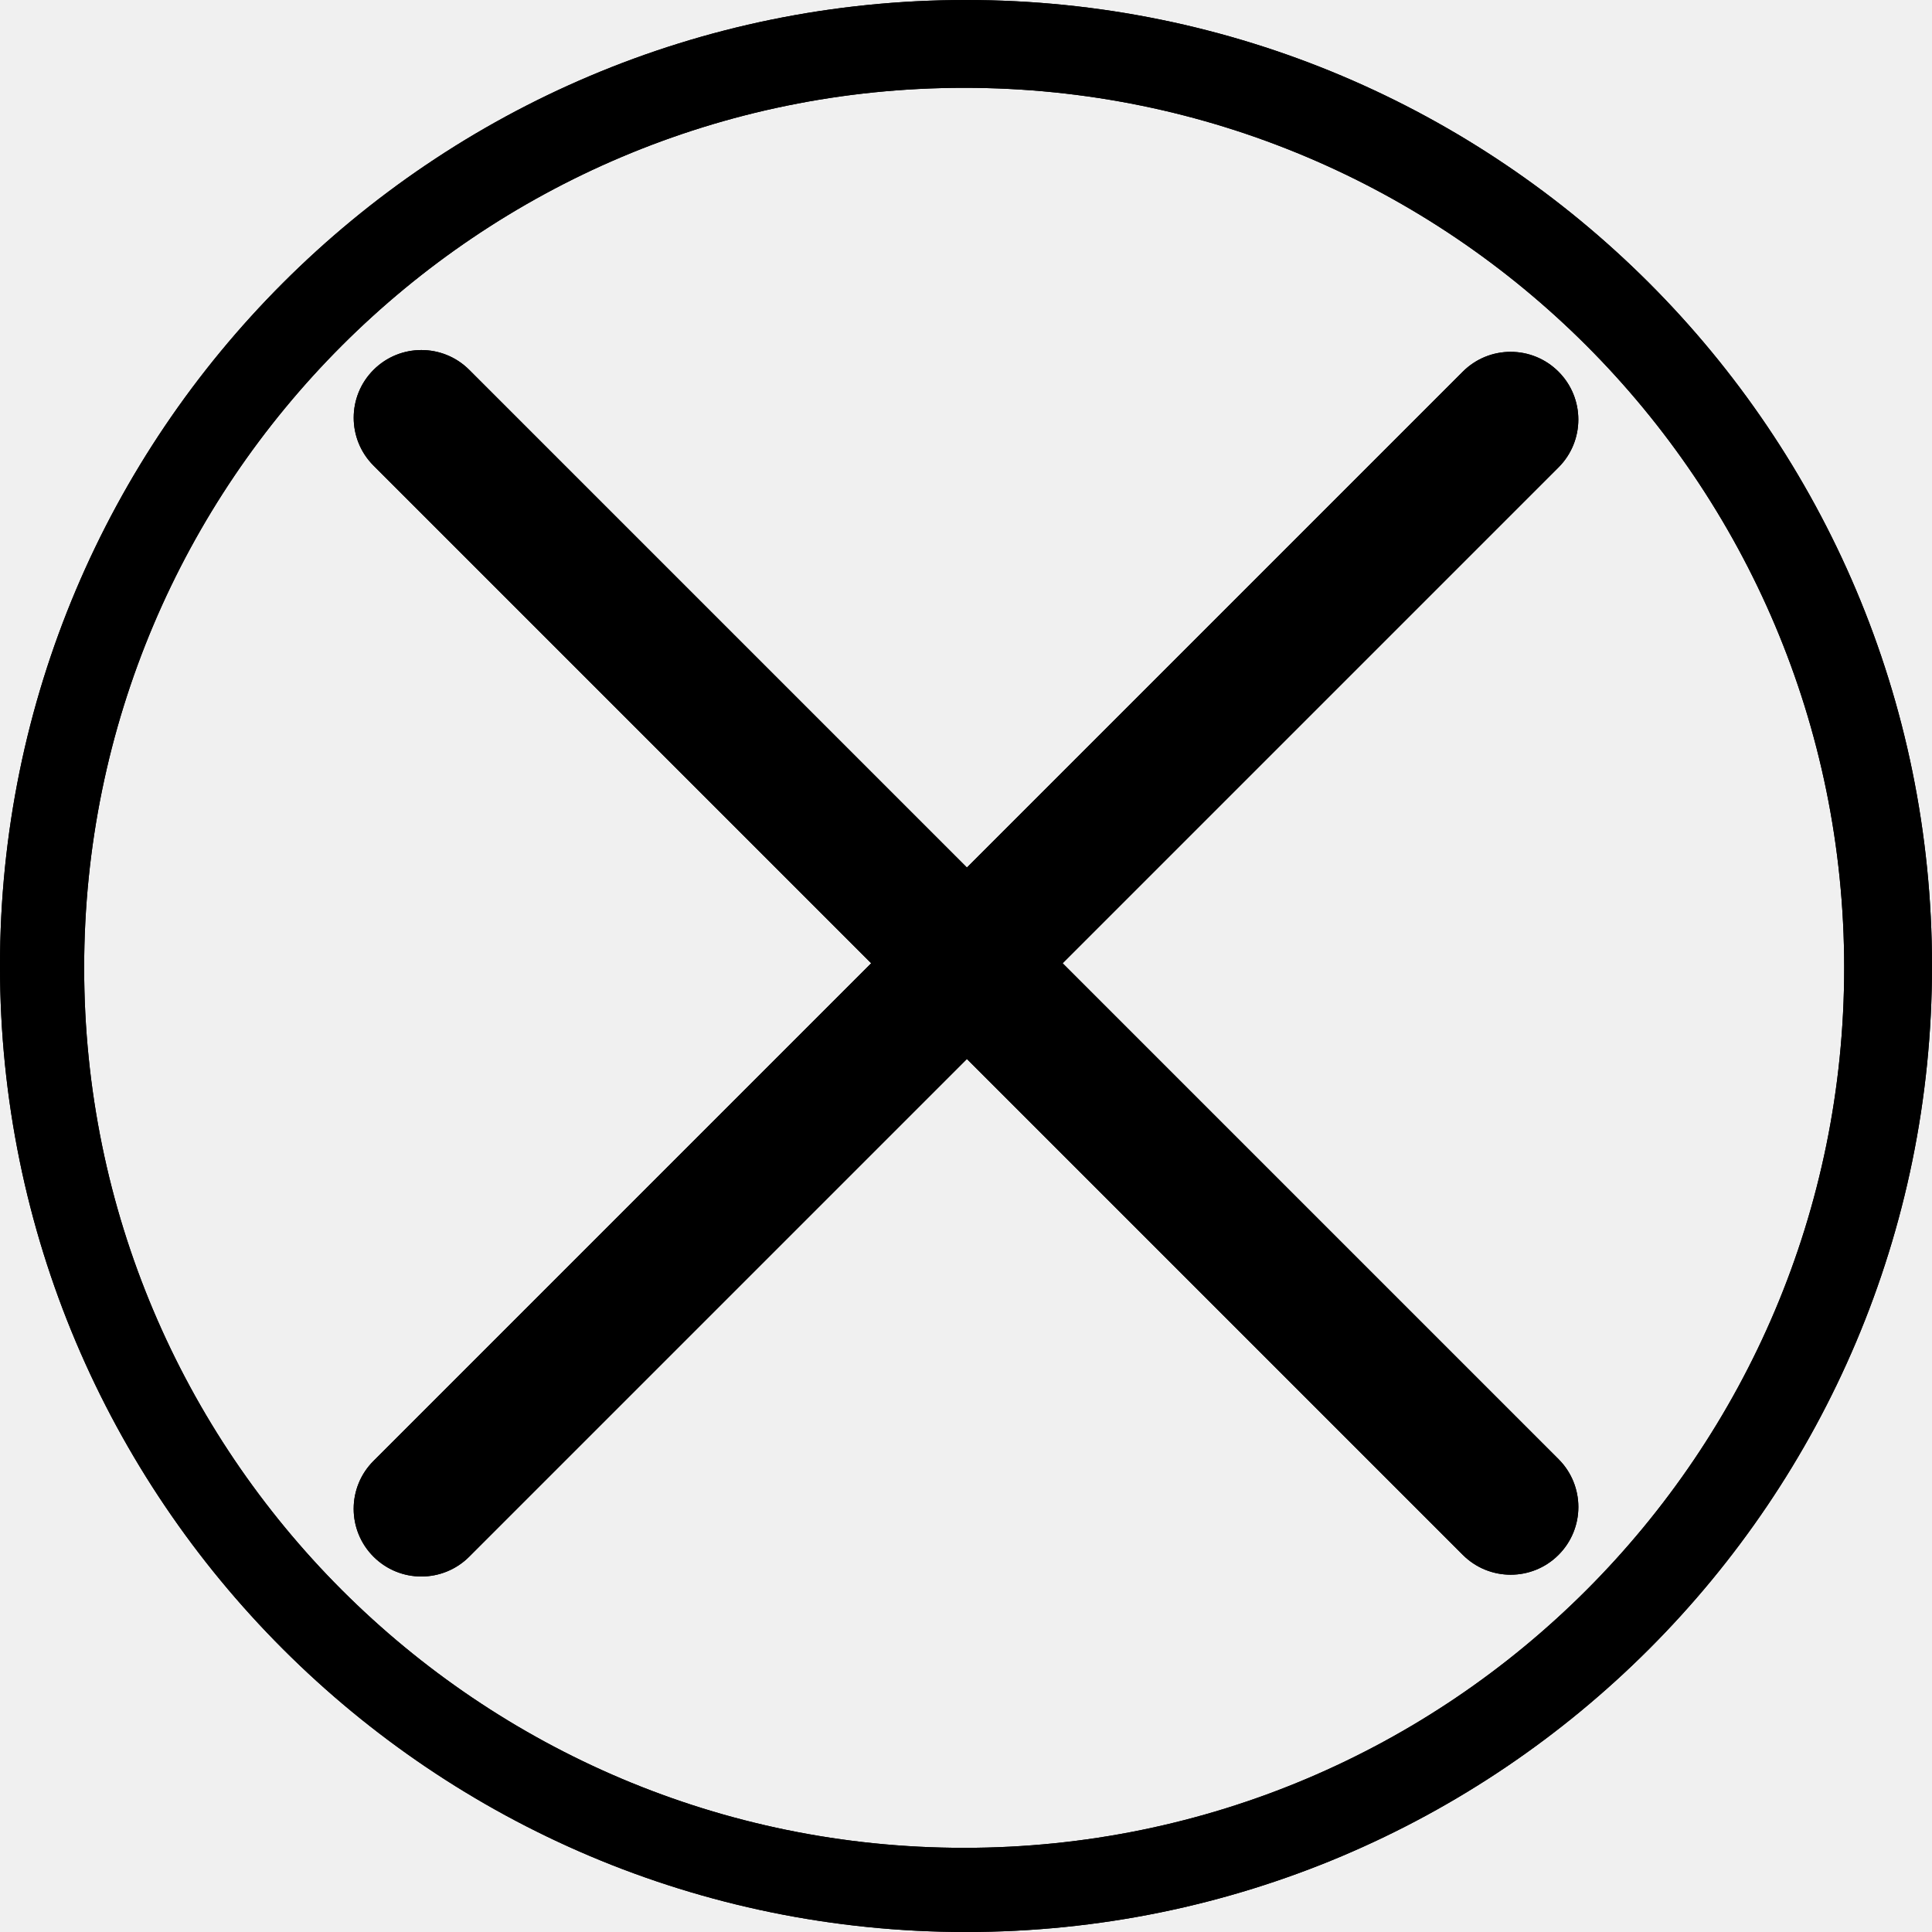
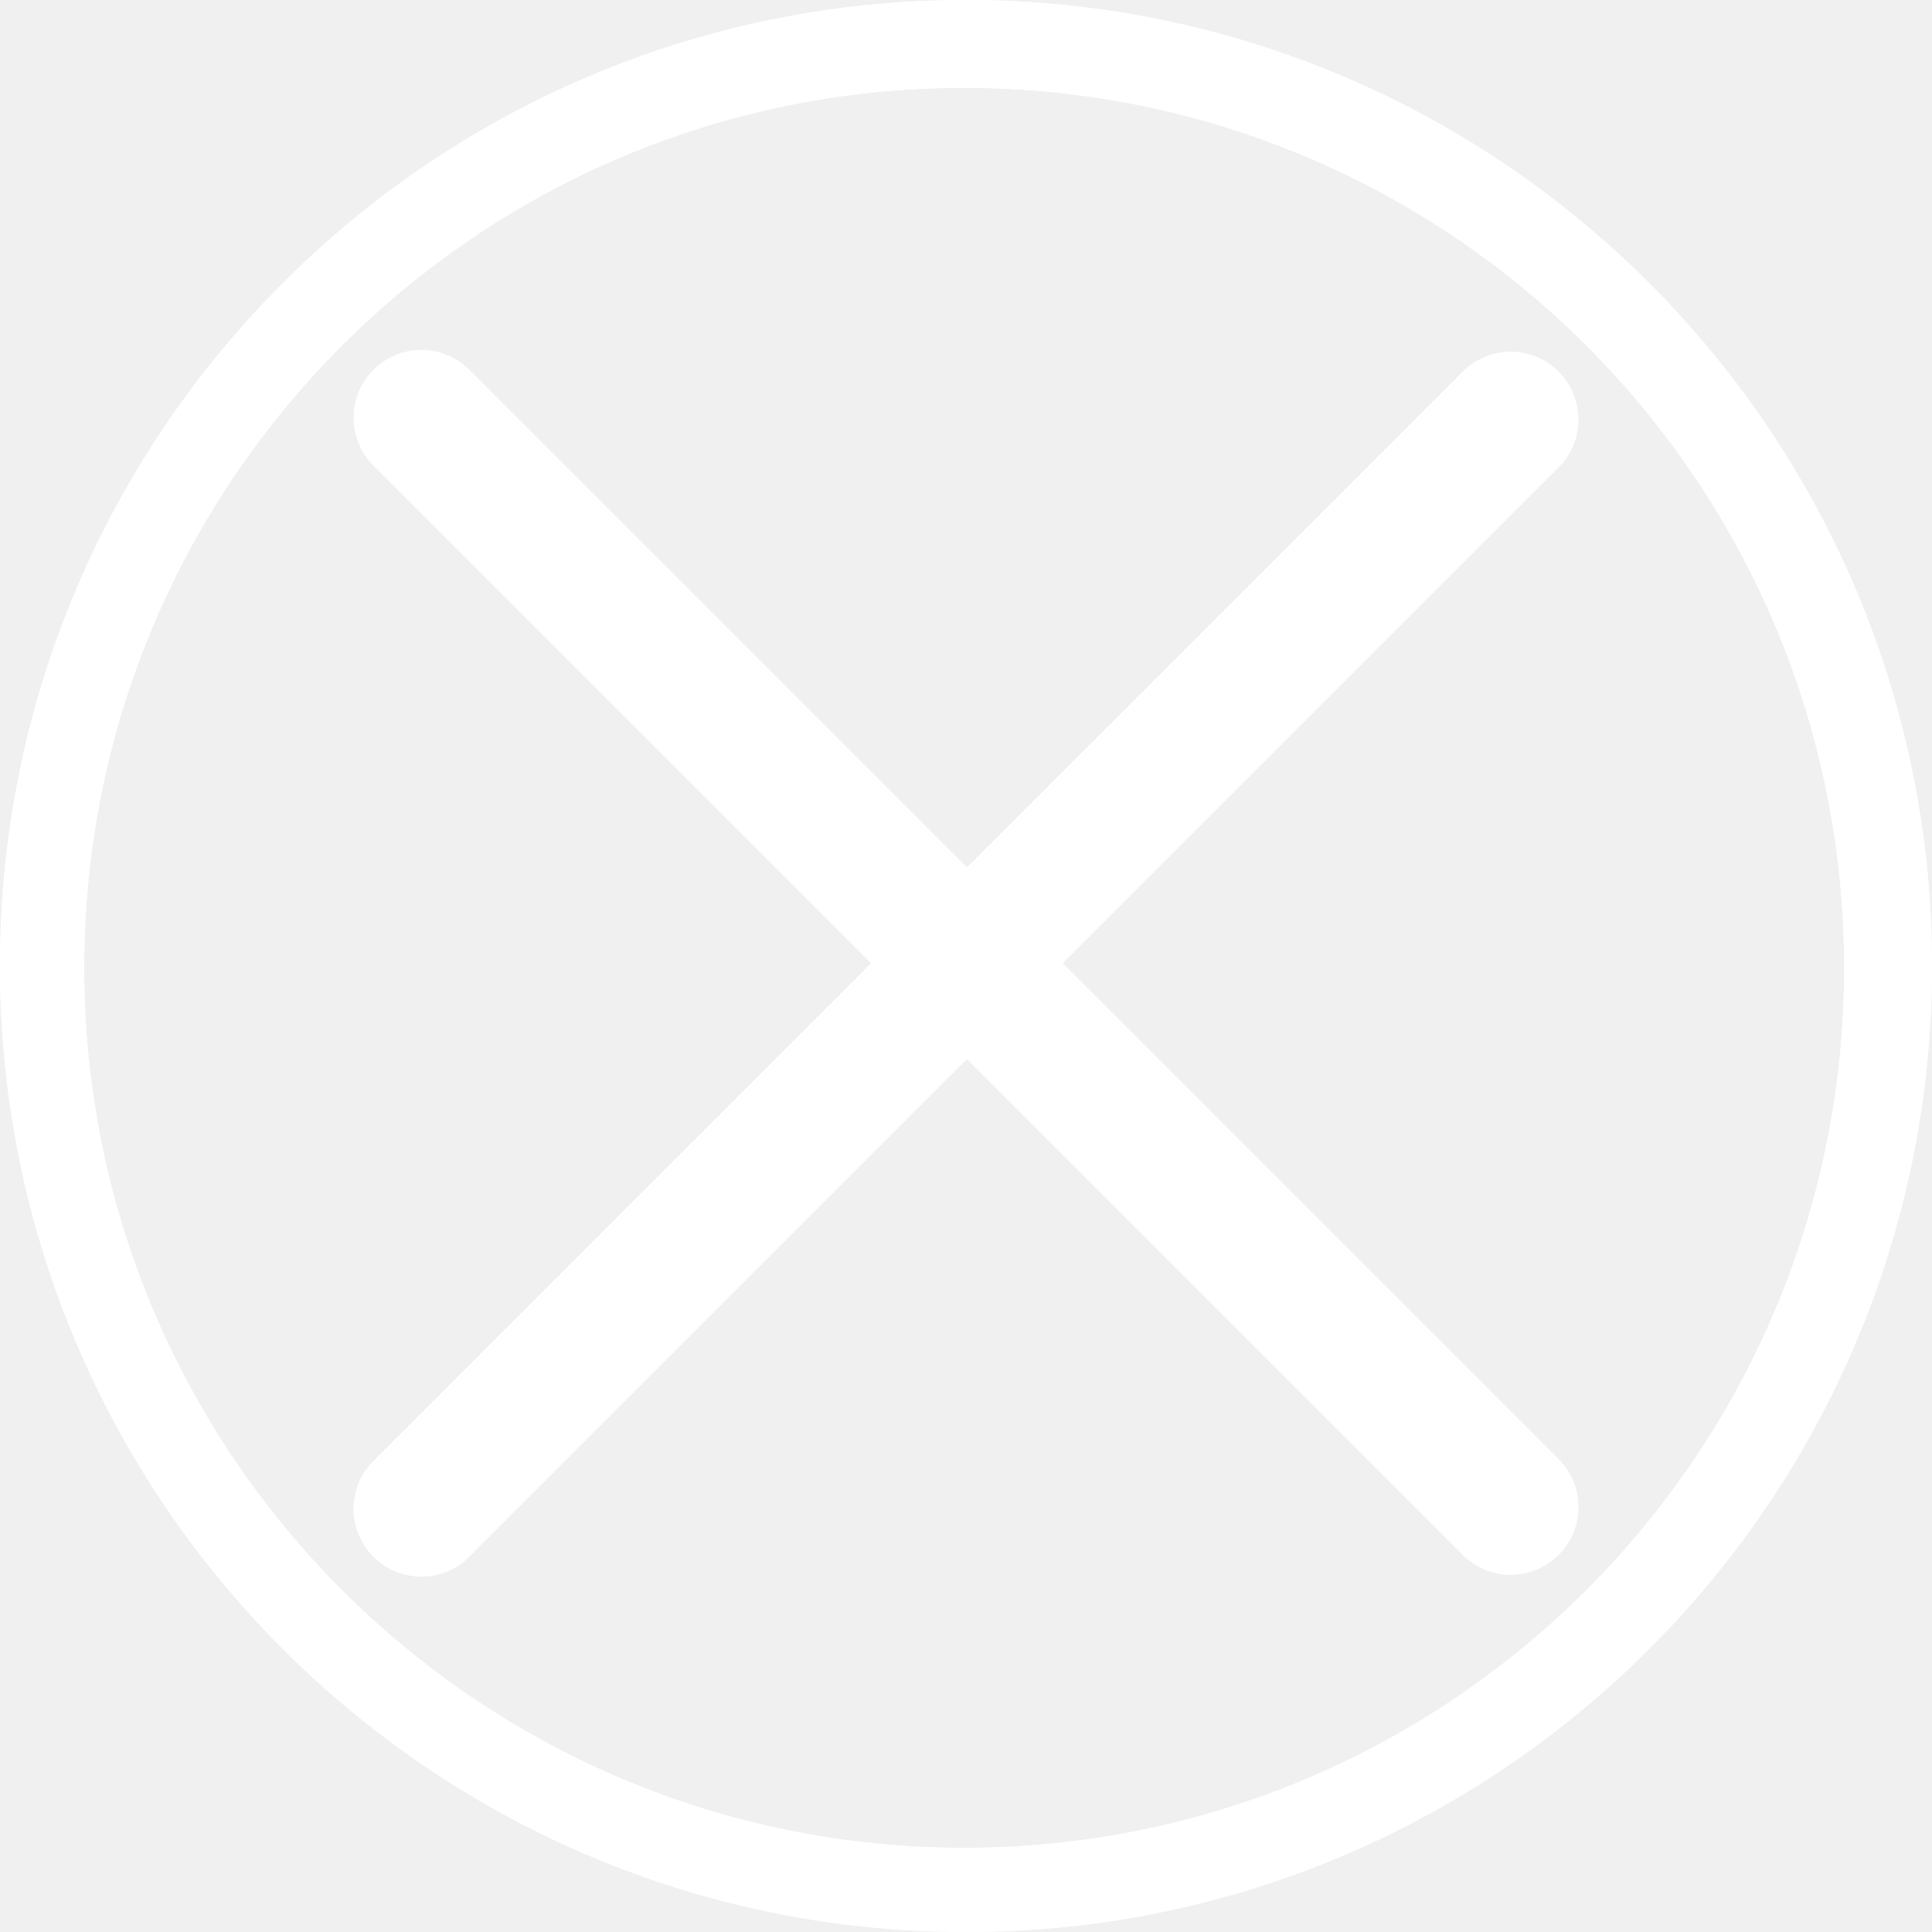
<svg xmlns="http://www.w3.org/2000/svg" width="528" height="528" viewBox="0 0 528 528" fill="none">
  <mask id="path-1-inside-1_337_19" fill="white">
    <path fill-rule="evenodd" clip-rule="evenodd" d="M264 528C409.803 528 528 409.803 528 264C528 118.197 409.803 0 264 0C118.197 0 0 118.197 0 264C0 409.803 118.197 528 264 528ZM263.5 505C396.324 505 504 397.324 504 264.5C504 131.676 396.324 24 263.5 24C130.676 24 23 131.676 23 264.5C23 397.324 130.676 505 263.5 505ZM102.073 425.427C94.848 418.203 94.848 406.489 102.073 399.264L238.087 263.25L102.081 127.244C94.857 120.02 94.857 108.306 102.081 101.081C109.306 93.857 121.02 93.857 128.244 101.081L264.25 237.087L399.765 101.573C406.989 94.348 418.703 94.348 425.927 101.573C433.152 108.797 433.152 120.511 425.927 127.735L290.413 263.25L425.936 398.773C433.161 405.998 433.161 417.712 425.936 424.936C418.712 432.161 406.998 432.161 399.773 424.936L264.25 289.413L128.236 425.427C121.011 432.652 109.297 432.652 102.073 425.427Z" />
  </mask>
-   <path fill-rule="evenodd" clip-rule="evenodd" d="M264 528C409.803 528 528 409.803 528 264C528 118.197 409.803 0 264 0C118.197 0 0 118.197 0 264C0 409.803 118.197 528 264 528ZM263.5 505C396.324 505 504 397.324 504 264.5C504 131.676 396.324 24 263.5 24C130.676 24 23 131.676 23 264.5C23 397.324 130.676 505 263.5 505ZM102.073 425.427C94.848 418.203 94.848 406.489 102.073 399.264L238.087 263.25L102.081 127.244C94.857 120.02 94.857 108.306 102.081 101.081C109.306 93.857 121.02 93.857 128.244 101.081L264.25 237.087L399.765 101.573C406.989 94.348 418.703 94.348 425.927 101.573C433.152 108.797 433.152 120.511 425.927 127.735L290.413 263.25L425.936 398.773C433.161 405.998 433.161 417.712 425.936 424.936C418.712 432.161 406.998 432.161 399.773 424.936L264.25 289.413L128.236 425.427C121.011 432.652 109.297 432.652 102.073 425.427Z" fill="black" />
-   <path d="M102.073 399.264L101.365 398.557L102.073 399.264ZM238.087 263.25L238.794 263.957L239.501 263.25L238.794 262.543L238.087 263.25ZM102.081 127.244L102.789 126.537L102.081 127.244ZM128.244 101.081L128.952 100.374L128.244 101.081ZM264.25 237.087L263.543 237.794L264.25 238.501L264.957 237.794L264.25 237.087ZM399.765 101.573L400.472 102.28L399.765 101.573ZM425.927 101.573L425.22 102.28L425.927 101.573ZM290.413 263.25L289.706 262.543L288.999 263.25L289.706 263.957L290.413 263.25ZM425.936 398.773L425.229 399.481L425.936 398.773ZM264.25 289.413L264.957 288.706L264.25 287.999L263.543 288.706L264.25 289.413ZM128.236 425.427L127.528 424.72L128.236 425.427ZM527 264C527 409.251 409.251 527 264 527V529C410.355 529 529 410.355 529 264H527ZM264 1C409.251 1 527 118.749 527 264H529C529 117.645 410.355 -1 264 -1V1ZM1 264C1 118.749 118.749 1 264 1V-1C117.645 -1 -1 117.645 -1 264H1ZM264 527C118.749 527 1 409.251 1 264H-1C-1 410.355 117.645 529 264 529V527ZM503 264.5C503 396.772 395.772 504 263.5 504V506C396.877 506 505 397.877 505 264.5H503ZM263.5 25C395.772 25 503 132.228 503 264.5H505C505 131.123 396.877 23 263.5 23V25ZM24 264.5C24 132.228 131.228 25 263.5 25V23C130.123 23 22 131.123 22 264.5H24ZM263.5 504C131.228 504 24 396.772 24 264.5H22C22 397.877 130.123 506 263.5 506V504ZM101.365 398.557C93.75 406.173 93.75 418.519 101.365 426.135L102.78 424.72C95.945 417.886 95.945 406.806 102.78 399.972L101.365 398.557ZM237.38 262.543L101.365 398.557L102.78 399.972L238.794 263.957L237.38 262.543ZM238.794 262.543L102.789 126.537L101.374 127.952L237.38 263.957L238.794 262.543ZM102.789 126.537C95.954 119.703 95.954 108.623 102.789 101.789L101.374 100.374C93.759 107.99 93.759 120.336 101.374 127.952L102.789 126.537ZM102.789 101.789C109.623 94.954 120.703 94.954 127.537 101.789L128.952 100.374C121.336 92.759 108.99 92.759 101.374 100.374L102.789 101.789ZM127.537 101.789L263.543 237.794L264.957 236.38L128.952 100.374L127.537 101.789ZM399.057 100.865L263.543 236.38L264.957 237.794L400.472 102.28L399.057 100.865ZM426.635 100.865C419.019 93.25 406.673 93.25 399.057 100.865L400.472 102.28C407.306 95.445 418.386 95.445 425.22 102.28L426.635 100.865ZM426.635 128.443C434.25 120.827 434.25 108.481 426.635 100.865L425.22 102.28C432.055 109.114 432.055 120.194 425.22 127.028L426.635 128.443ZM291.12 263.957L426.635 128.443L425.22 127.028L289.706 262.543L291.12 263.957ZM289.706 263.957L425.229 399.481L426.643 398.066L291.12 262.543L289.706 263.957ZM425.229 399.481C432.063 406.315 432.063 417.395 425.229 424.229L426.643 425.643C434.259 418.028 434.259 405.682 426.643 398.066L425.229 399.481ZM425.229 424.229C418.395 431.063 407.315 431.063 400.481 424.229L399.066 425.643C406.682 433.259 419.028 433.259 426.643 425.643L425.229 424.229ZM400.481 424.229L264.957 288.706L263.543 290.12L399.066 425.643L400.481 424.229ZM128.943 426.135L264.957 290.12L263.543 288.706L127.528 424.72L128.943 426.135ZM101.365 426.135C108.981 433.75 121.327 433.75 128.943 426.135L127.528 424.72C120.694 431.555 109.614 431.555 102.78 424.72L101.365 426.135Z" fill="black" mask="url(#path-1-inside-1_337_19)" />
+   <path fill-rule="evenodd" clip-rule="evenodd" d="M264 528C409.803 528 528 409.803 528 264C528 118.197 409.803 0 264 0C118.197 0 0 118.197 0 264C0 409.803 118.197 528 264 528ZM263.5 505C396.324 505 504 397.324 504 264.5C504 131.676 396.324 24 263.5 24C130.676 24 23 131.676 23 264.5C23 397.324 130.676 505 263.5 505ZM102.073 425.427C94.848 418.203 94.848 406.489 102.073 399.264L238.087 263.25L102.081 127.244C94.857 120.02 94.857 108.306 102.081 101.081C109.306 93.857 121.02 93.857 128.244 101.081L264.25 237.087L399.765 101.573C406.989 94.348 418.703 94.348 425.927 101.573C433.152 108.797 433.152 120.511 425.927 127.735L290.413 263.25L425.936 398.773C433.161 405.998 433.161 417.712 425.936 424.936C418.712 432.161 406.998 432.161 399.773 424.936L264.25 289.413L128.236 425.427C121.011 432.652 109.297 432.652 102.073 425.427Z" fill="white" />
+   <path d="M102.073 399.264L101.365 398.557L102.073 399.264ZM238.087 263.25L238.794 263.957L239.501 263.25L238.794 262.543L238.087 263.25ZM102.081 127.244L102.789 126.537L102.081 127.244ZM128.244 101.081L128.952 100.374L128.244 101.081ZM264.25 237.087L263.543 237.794L264.25 238.501L264.957 237.794L264.25 237.087ZM399.765 101.573L400.472 102.28L399.765 101.573ZM425.927 101.573L425.22 102.28L425.927 101.573ZM290.413 263.25L289.706 262.543L288.999 263.25L289.706 263.957L290.413 263.25ZM425.936 398.773L425.229 399.481L425.936 398.773ZM264.25 289.413L264.957 288.706L264.25 287.999L263.543 288.706L264.25 289.413ZM128.236 425.427L127.528 424.72L128.236 425.427ZM527 264C527 409.251 409.251 527 264 527V529C410.355 529 529 410.355 529 264H527ZM264 1C409.251 1 527 118.749 527 264H529C529 117.645 410.355 -1 264 -1V1ZM1 264C1 118.749 118.749 1 264 1V-1C117.645 -1 -1 117.645 -1 264H1ZM264 527C118.749 527 1 409.251 1 264H-1C-1 410.355 117.645 529 264 529V527ZM503 264.5C503 396.772 395.772 504 263.5 504V506C396.877 506 505 397.877 505 264.5H503ZM263.5 25C395.772 25 503 132.228 503 264.5H505C505 131.123 396.877 23 263.5 23V25ZM24 264.5C24 132.228 131.228 25 263.5 25V23C130.123 23 22 131.123 22 264.5H24ZM263.5 504C131.228 504 24 396.772 24 264.5H22C22 397.877 130.123 506 263.5 506V504ZM101.365 398.557C93.75 406.173 93.75 418.519 101.365 426.135L102.78 424.72C95.945 417.886 95.945 406.806 102.78 399.972L101.365 398.557ZM237.38 262.543L101.365 398.557L102.78 399.972L238.794 263.957L237.38 262.543ZM238.794 262.543L102.789 126.537L101.374 127.952L237.38 263.957L238.794 262.543ZM102.789 126.537C95.954 119.703 95.954 108.623 102.789 101.789L101.374 100.374C93.759 107.99 93.759 120.336 101.374 127.952L102.789 126.537ZM102.789 101.789C109.623 94.954 120.703 94.954 127.537 101.789L128.952 100.374C121.336 92.759 108.99 92.759 101.374 100.374L102.789 101.789ZM127.537 101.789L263.543 237.794L264.957 236.38L128.952 100.374L127.537 101.789ZM399.057 100.865L263.543 236.38L264.957 237.794L400.472 102.28L399.057 100.865ZM426.635 100.865C419.019 93.25 406.673 93.25 399.057 100.865L400.472 102.28C407.306 95.445 418.386 95.445 425.22 102.28L426.635 100.865ZM426.635 128.443C434.25 120.827 434.25 108.481 426.635 100.865L425.22 102.28C432.055 109.114 432.055 120.194 425.22 127.028L426.635 128.443ZM291.12 263.957L426.635 128.443L425.22 127.028L289.706 262.543L291.12 263.957ZM289.706 263.957L425.229 399.481L426.643 398.066L291.12 262.543L289.706 263.957ZM425.229 399.481C432.063 406.315 432.063 417.395 425.229 424.229L426.643 425.643C434.259 418.028 434.259 405.682 426.643 398.066L425.229 399.481ZM425.229 424.229C418.395 431.063 407.315 431.063 400.481 424.229L399.066 425.643C406.682 433.259 419.028 433.259 426.643 425.643L425.229 424.229ZM400.481 424.229L264.957 288.706L263.543 290.12L399.066 425.643L400.481 424.229ZM128.943 426.135L264.957 290.12L263.543 288.706L127.528 424.72L128.943 426.135ZM101.365 426.135C108.981 433.75 121.327 433.75 128.943 426.135L127.528 424.72C120.694 431.555 109.614 431.555 102.78 424.72L101.365 426.135Z" fill="white" mask="url(#path-1-inside-1_337_19)" />
</svg>
